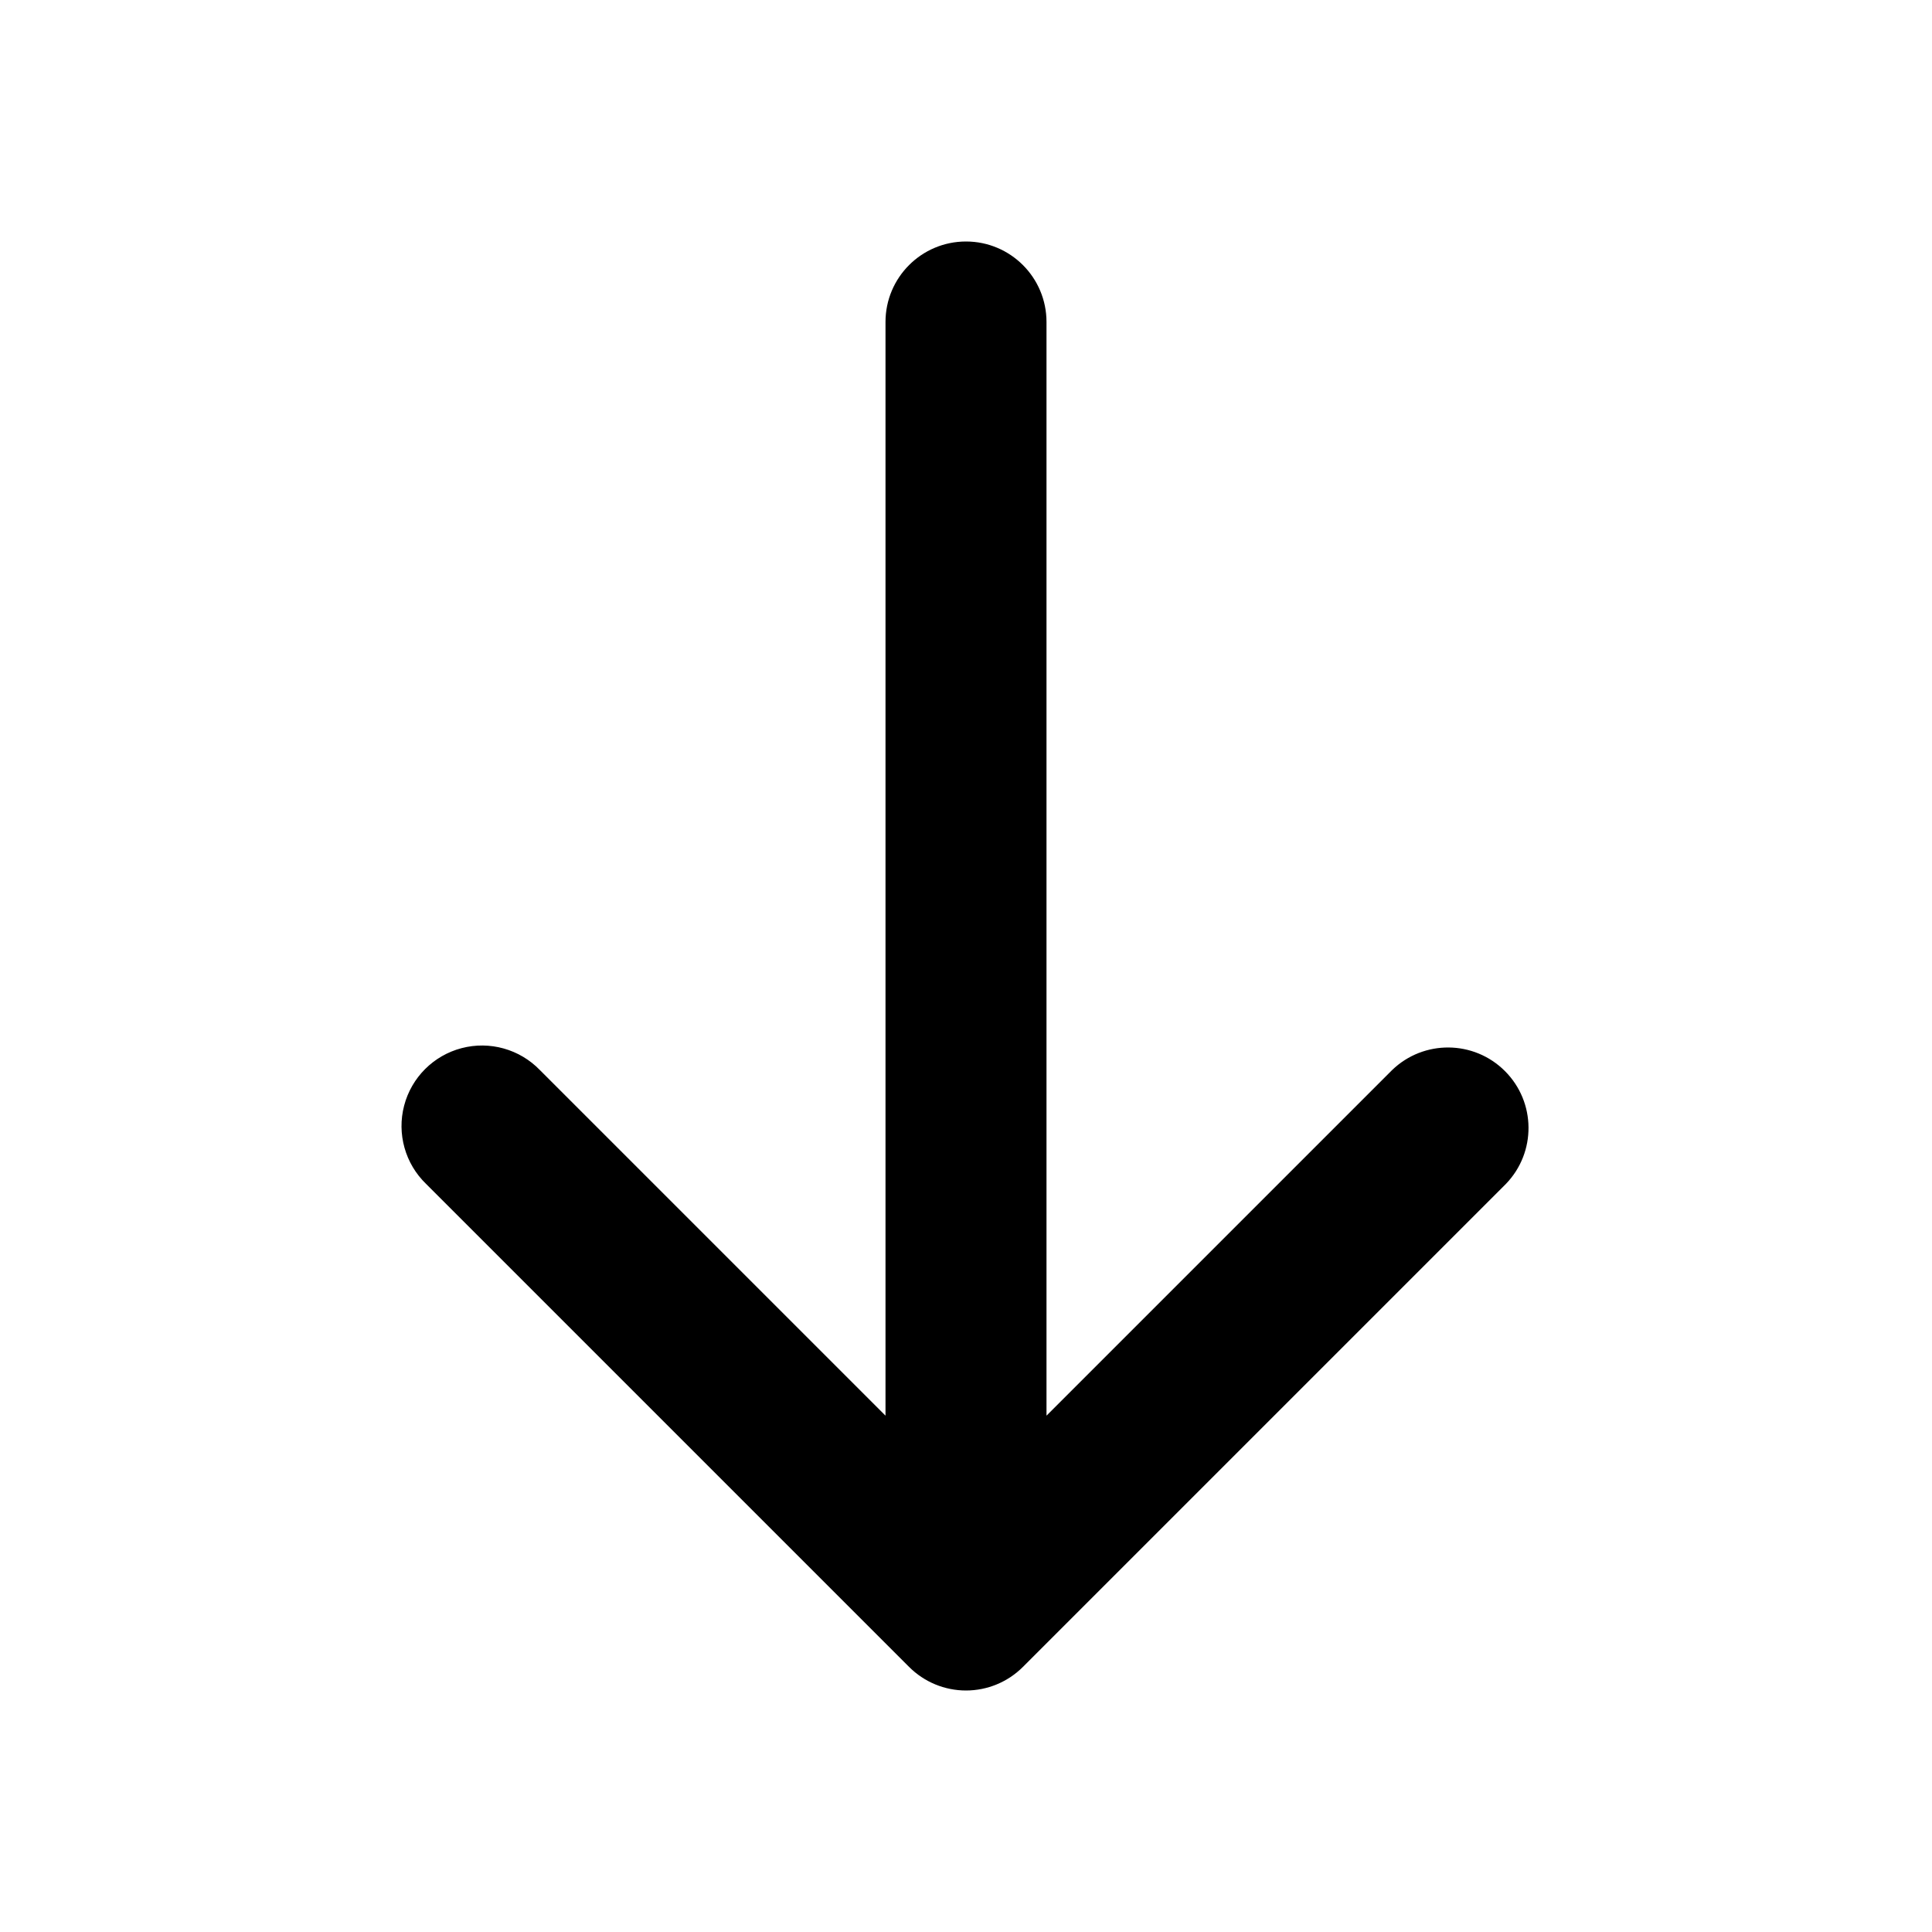
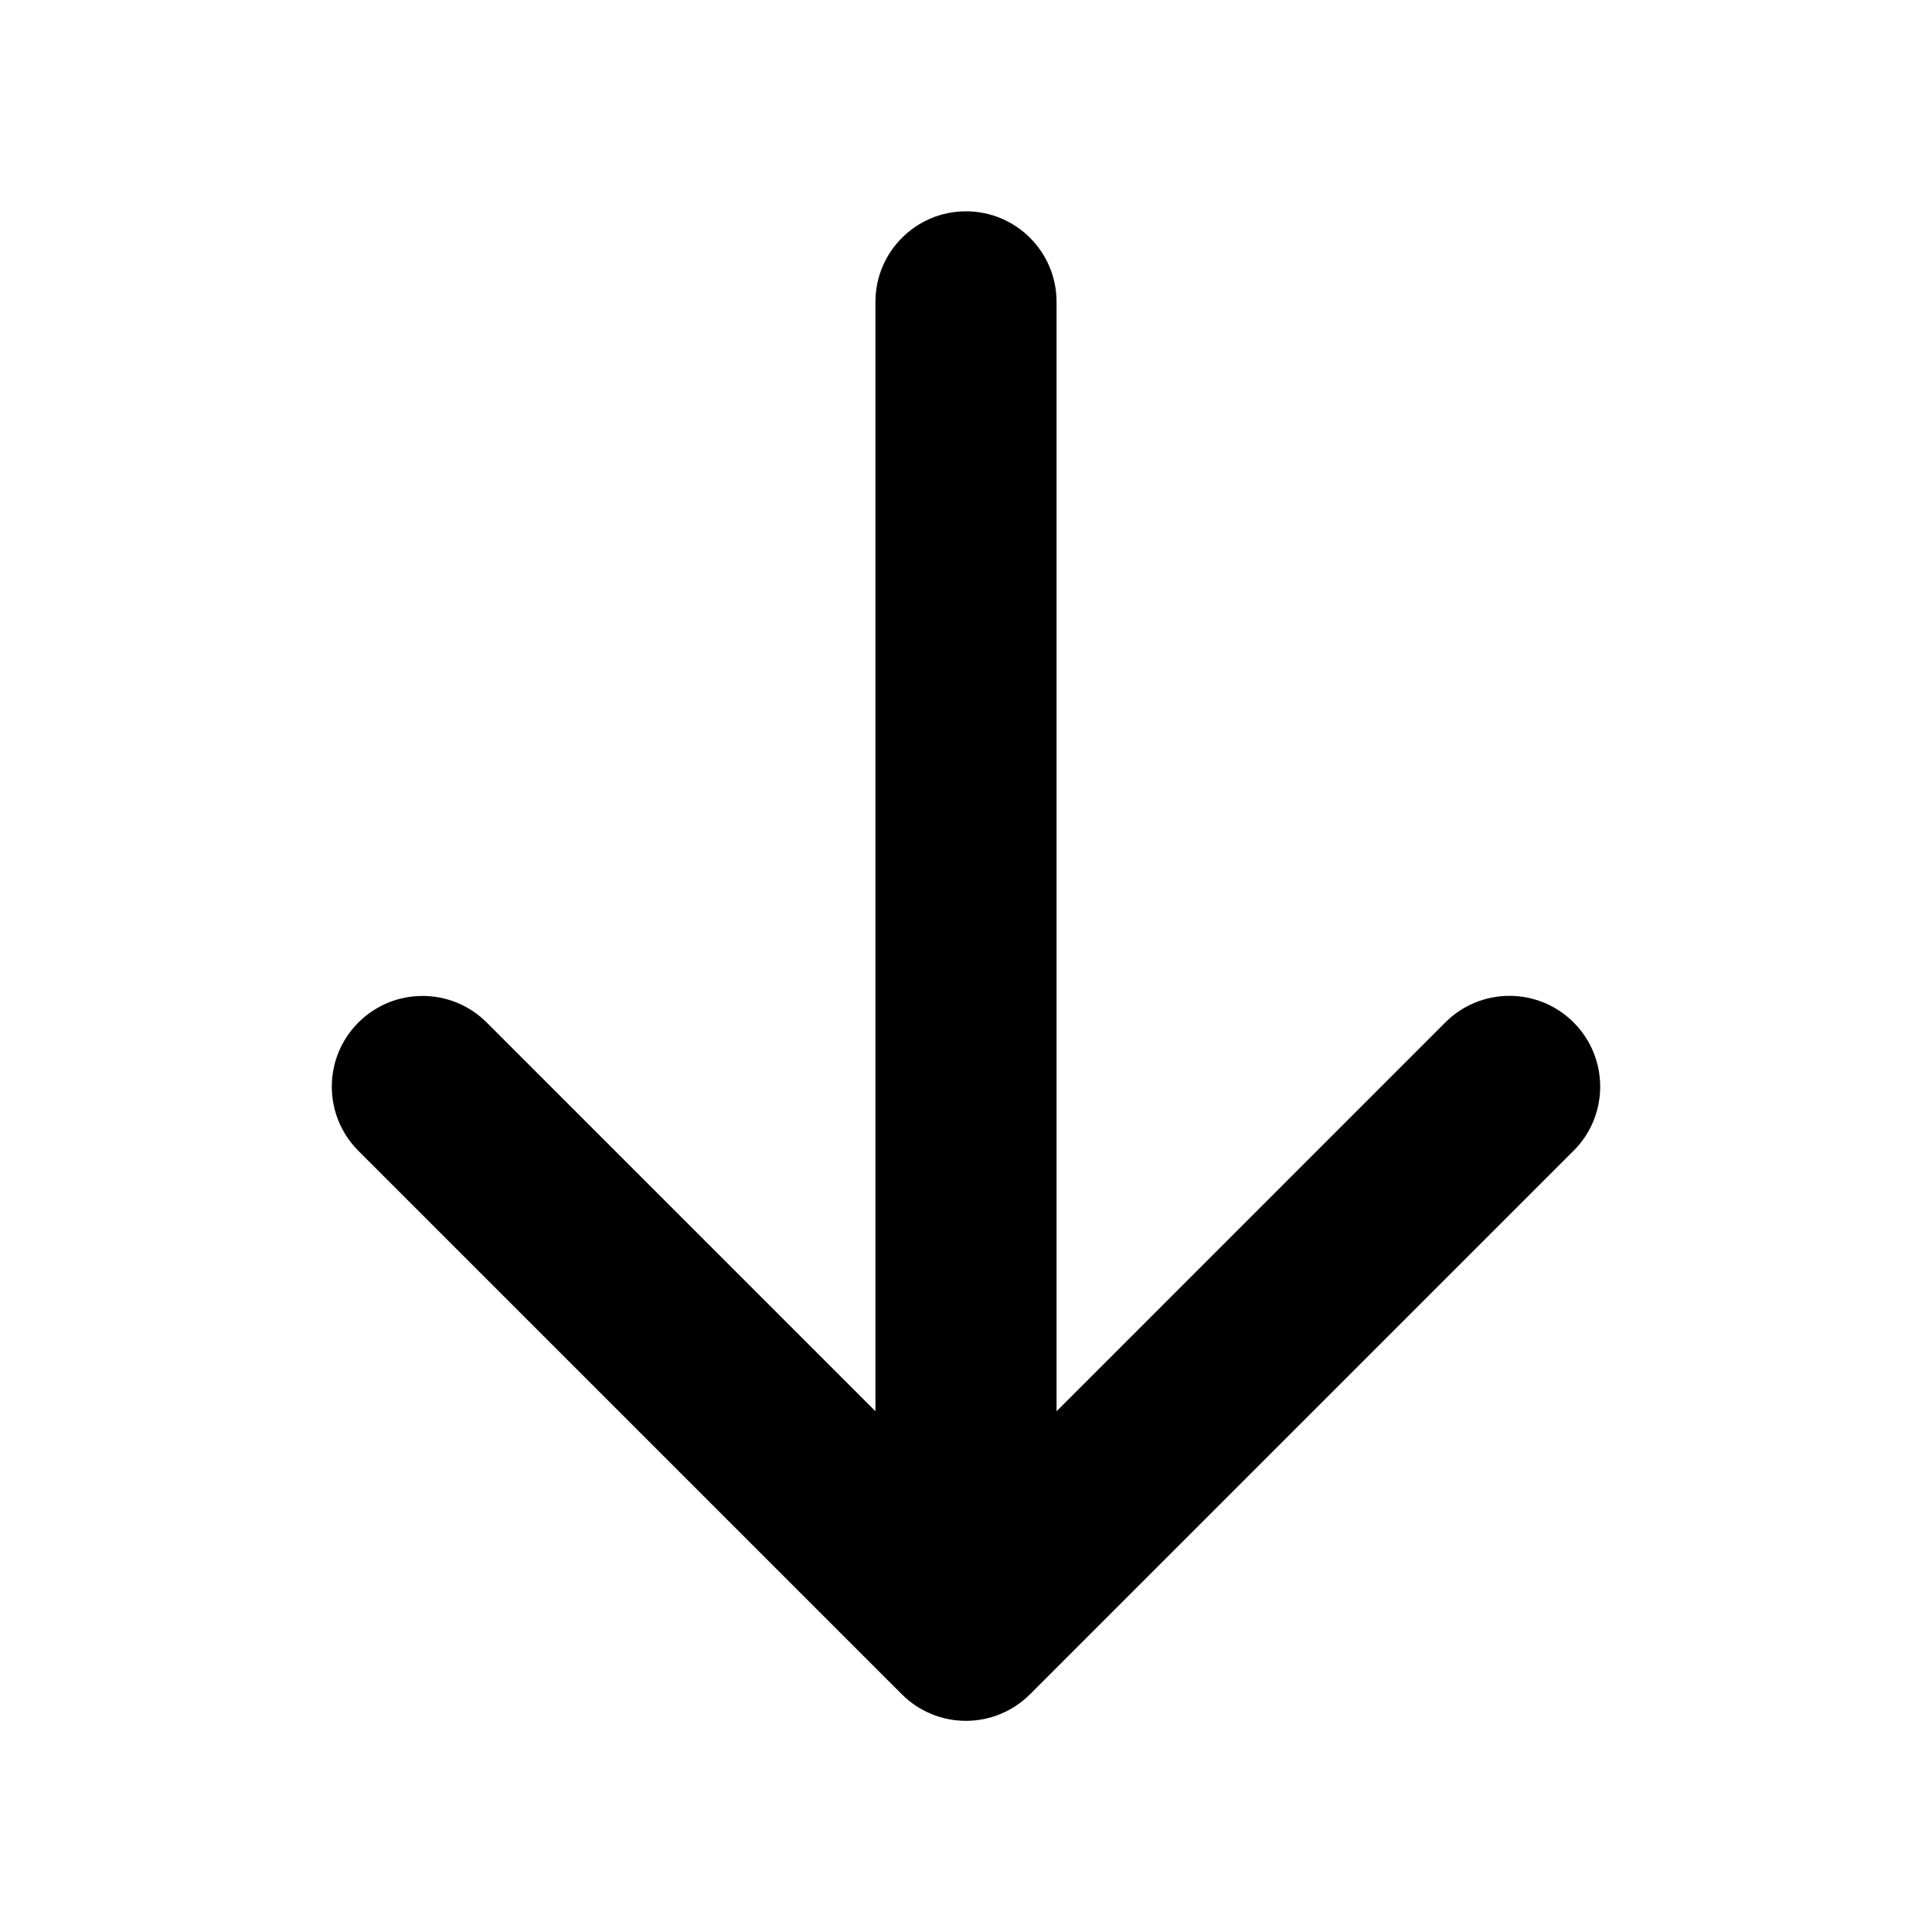
<svg xmlns="http://www.w3.org/2000/svg" fill="none" viewBox="0 0 24 24">
-   <path fill="#000" fill-rule="evenodd" d="M12 21a1 1 0 0 1-.707-.293l-6-6a1 1 0 1 1 1.414-1.414L11 17.586V4a1 1 0 1 1 2 0v13.586l4.293-4.293a1 1 0 0 1 1.414 1.414l-6 6A1 1 0 0 1 12 21Z" clip-rule="evenodd" />
+   <path fill="#000" d="m19.546 14.296-6.75 6.75a1.125 1.125 0 0 1-1.594 0l-6.75-6.75a1.125 1.125 0 0 1 1.594-1.594l4.829 4.829V3.75a1.125 1.125 0 0 1 2.25 0v13.781l4.829-4.83a1.125 1.125 0 0 1 1.594 1.594Z" />
</svg>
